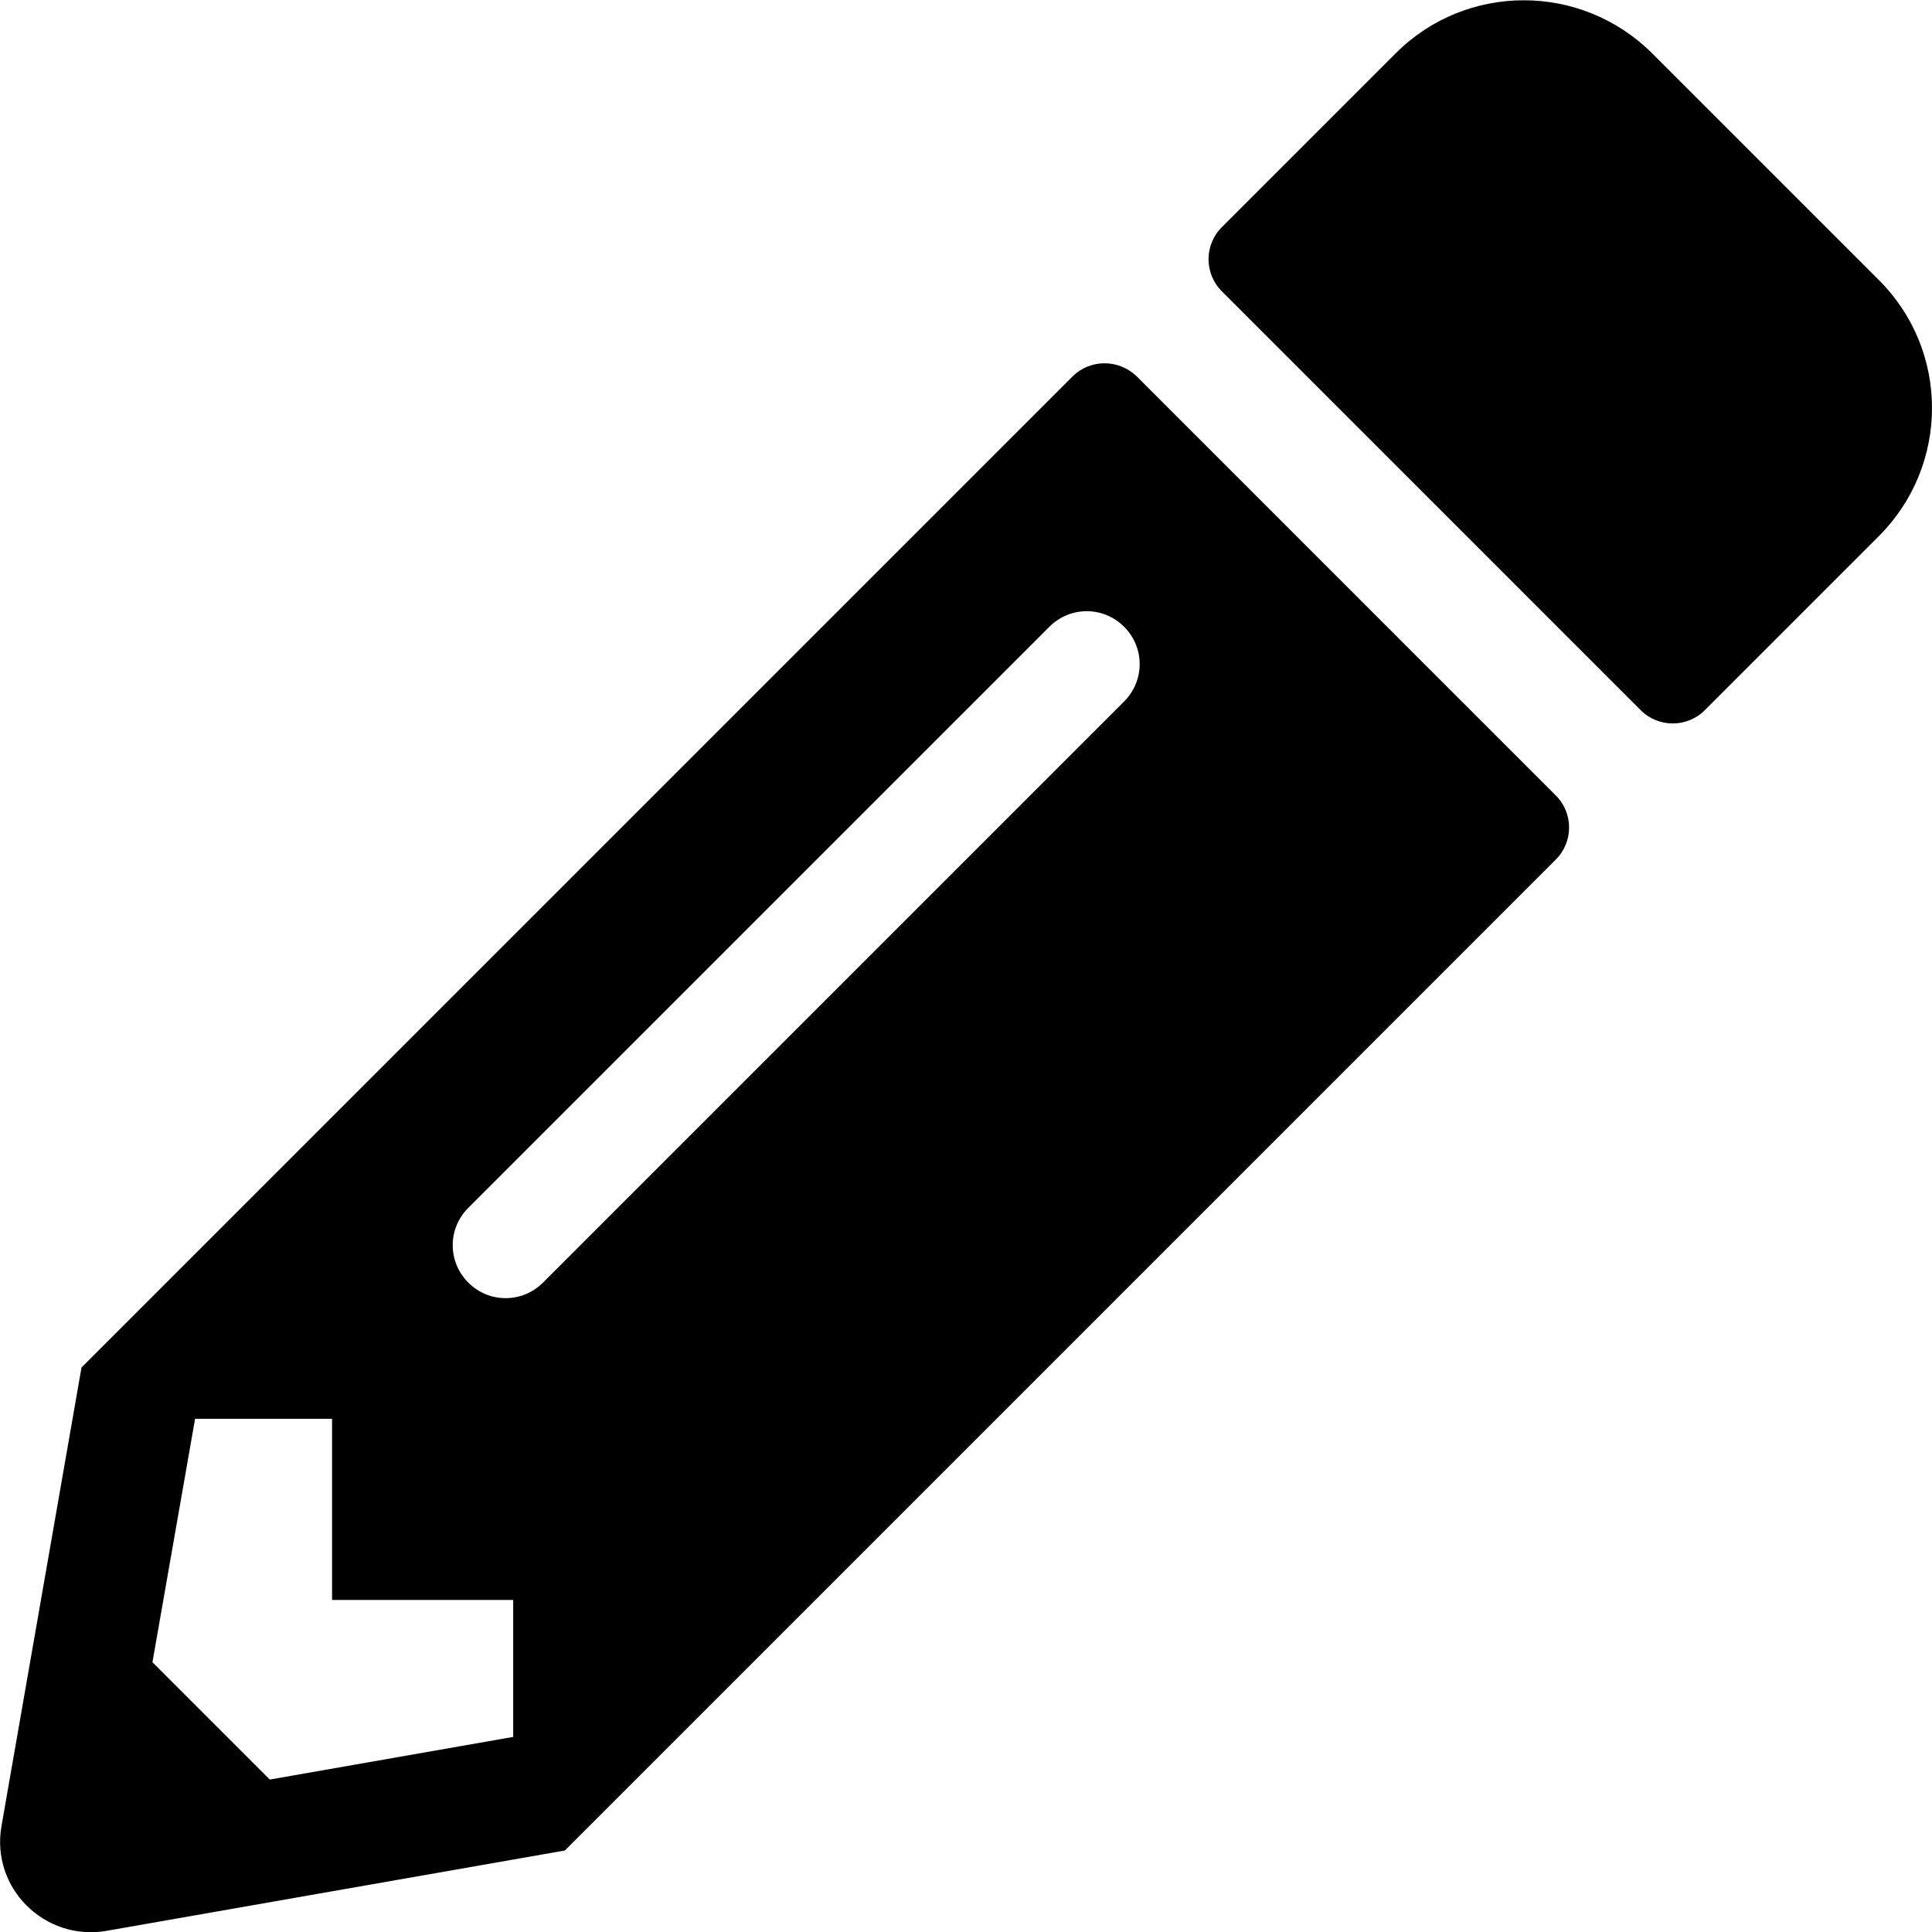
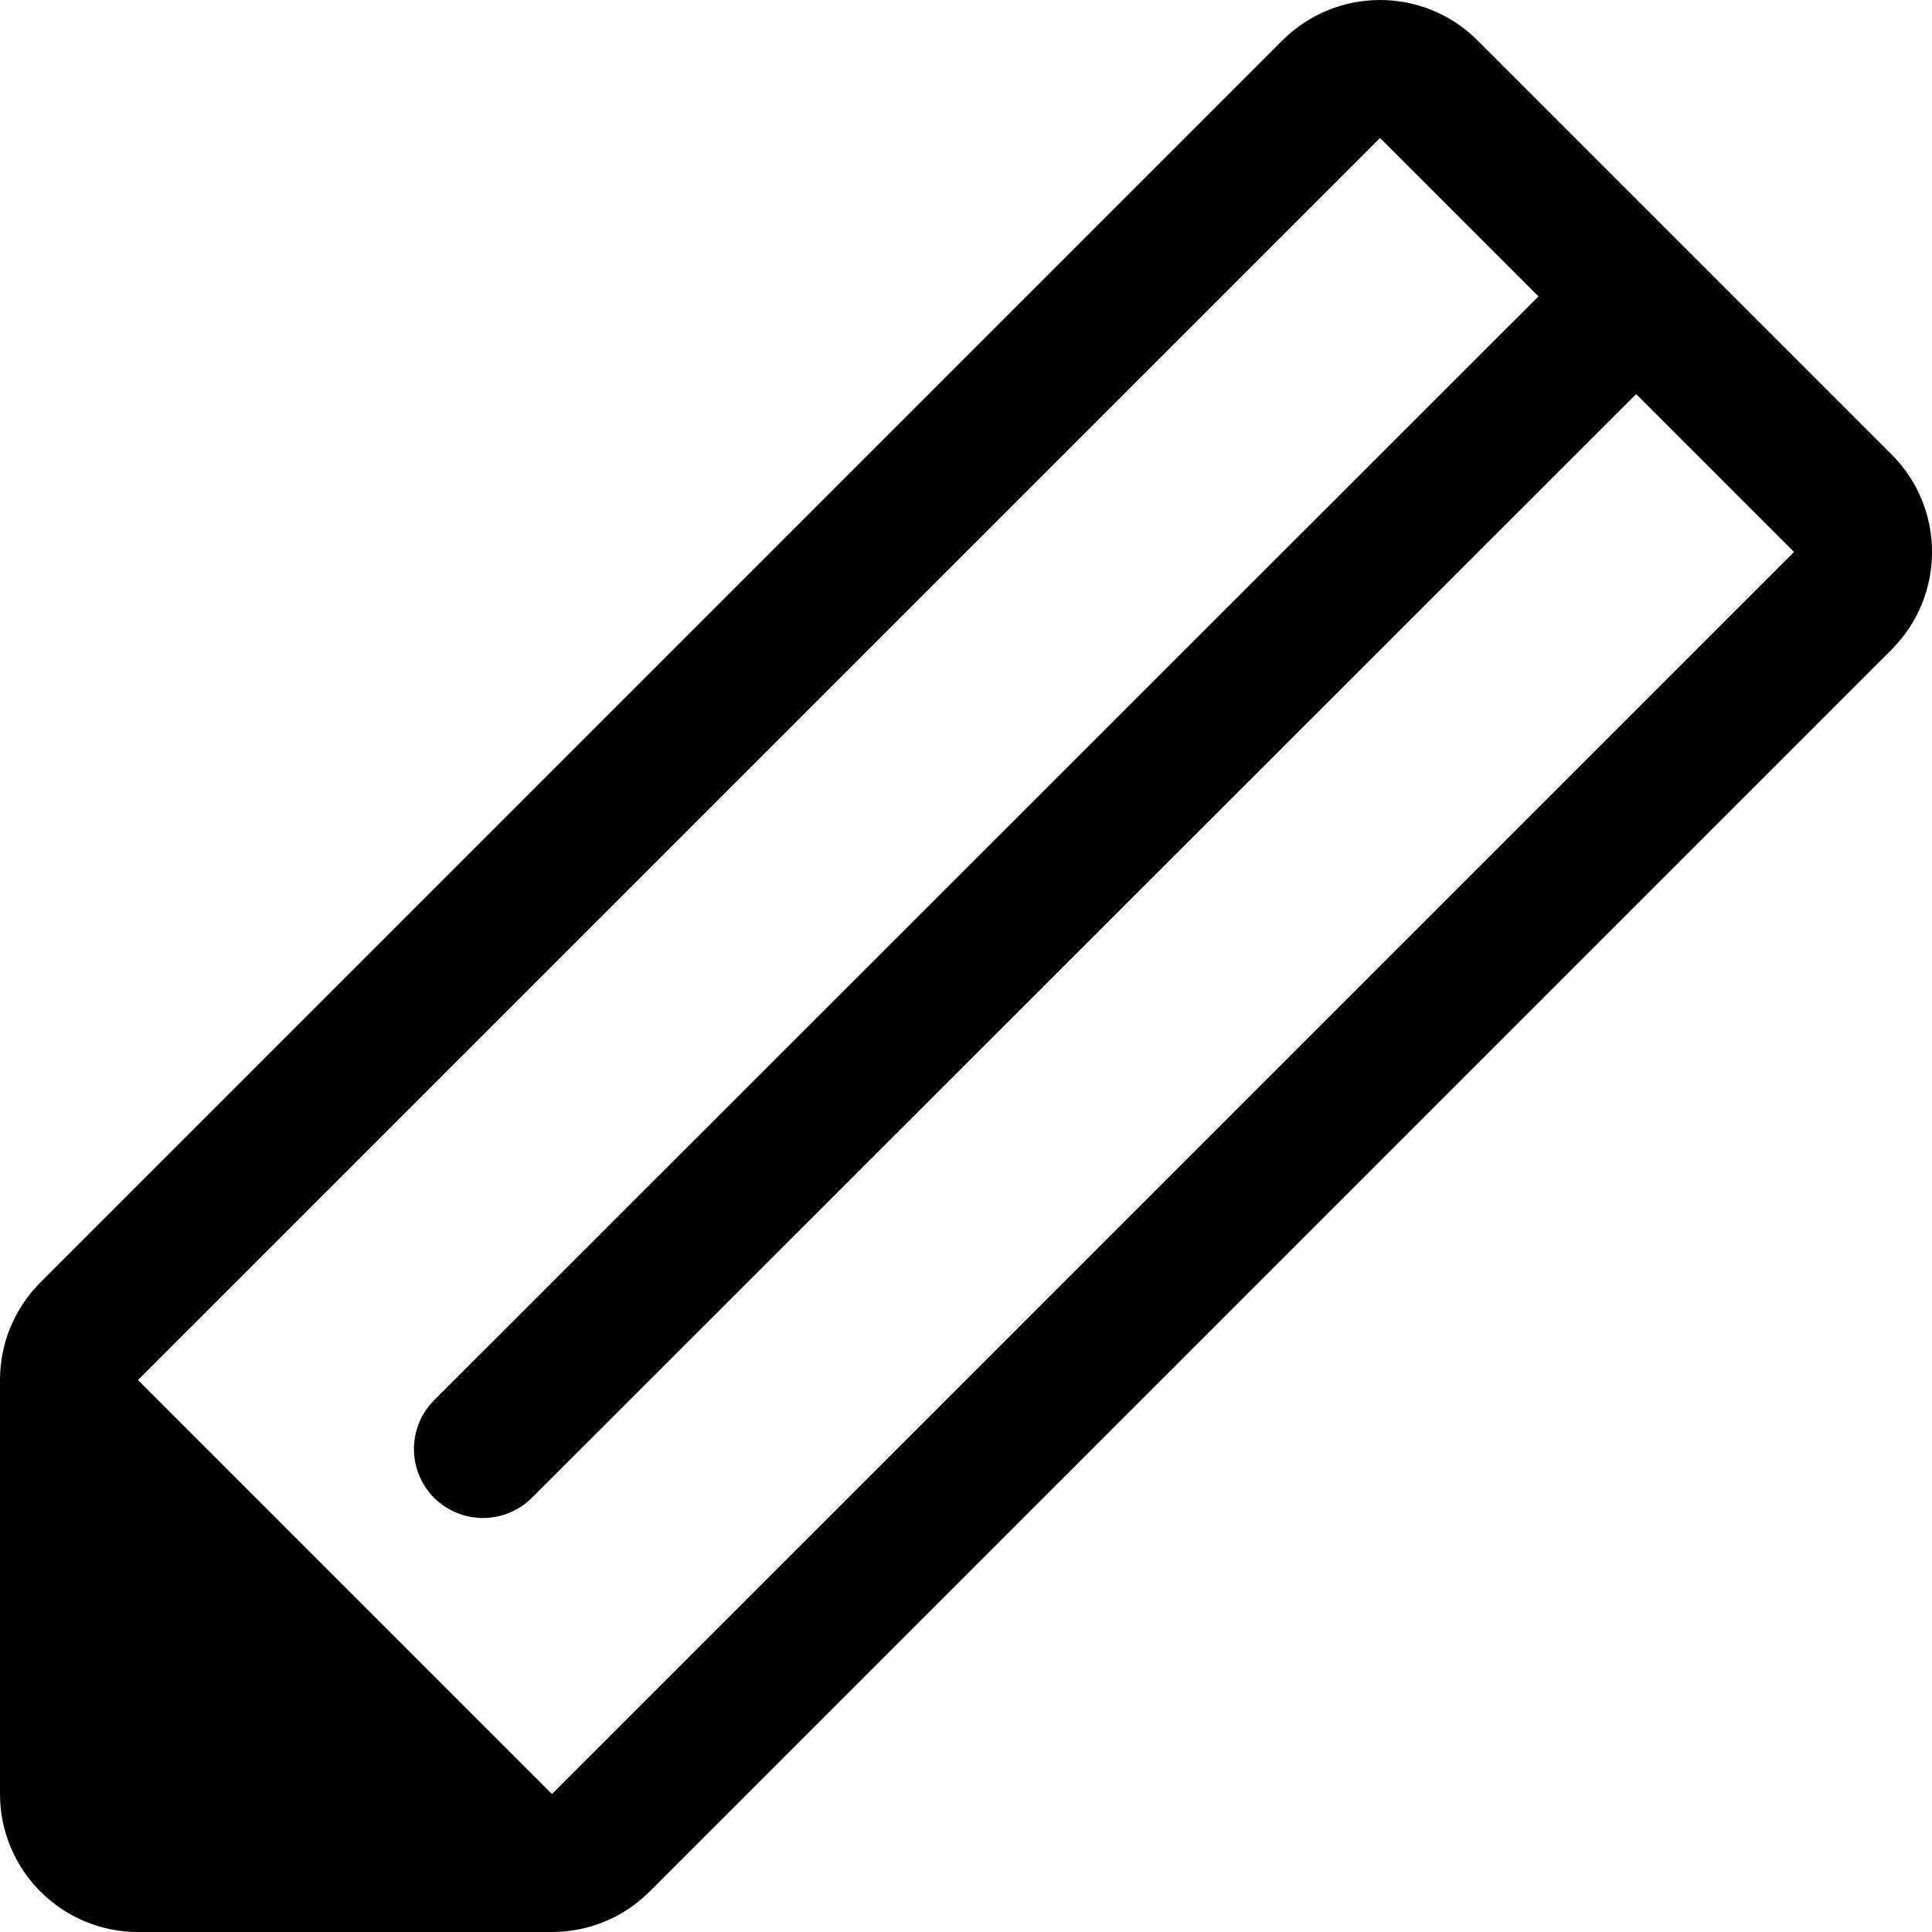
- <svg xmlns="http://www.w3.org/2000/svg" id="edit-icon" viewBox="0 0 512 512">
-   <path d="M497.9 142.1l-46.1 46.1c-4.7 4.7-12.3 4.7-17 0l-111-111c-4.7-4.7-4.7-12.3 0-17l46.1-46.1c18.7-18.7 49.1-18.7 67.9 0l60.1 60.1c18.8 18.7 18.8 49.1 0 67.9zM284.2 99.8L21.6 362.4.4 483.9c-2.9 16.4 11.4 30.6 27.8 27.8l121.5-21.3 262.6-262.6c4.7-4.7 4.7-12.3 0-17l-111-111c-4.8-4.7-12.4-4.7-17.1 0zM124.1 339.9c-5.5-5.5-5.5-14.3 0-19.8l154-154c5.5-5.5 14.3-5.5 19.8 0s5.5 14.3 0 19.8l-154 154c-5.5 5.5-14.3 5.5-19.8 0zM88 424h48v36.3l-64.5 11.3-31.1-31.1L51.7 376H88v48z" />
+ <svg xmlns="http://www.w3.org/2000/svg" id="edit-icon" width="14" height="14" viewBox="0 0 14 14">
+   <path d="M11.148 2.148L10 1L1 10V13H4L13 4L11.856 2.856L3.854 10.854C3.756 10.951 3.628 11 3.5 11C3.372 11 3.244 10.951 3.146 10.854C2.951 10.658 2.951 10.342 3.146 10.146L11.148 2.148ZM10 0C10.256 0 10.512 0.098 10.707 0.293L13.707 3.293C14.098 3.683 14.098 4.317 13.707 4.707L4.707 13.707C4.52 13.895 4.265 14 4 14H1C0.448 14 0 13.552 0 13V10C0 9.735 0.105 9.48 0.293 9.293L9.293 0.293C9.488 0.098 9.744 0 10 0ZM4 13H1V10L4 13Z" />
</svg>
